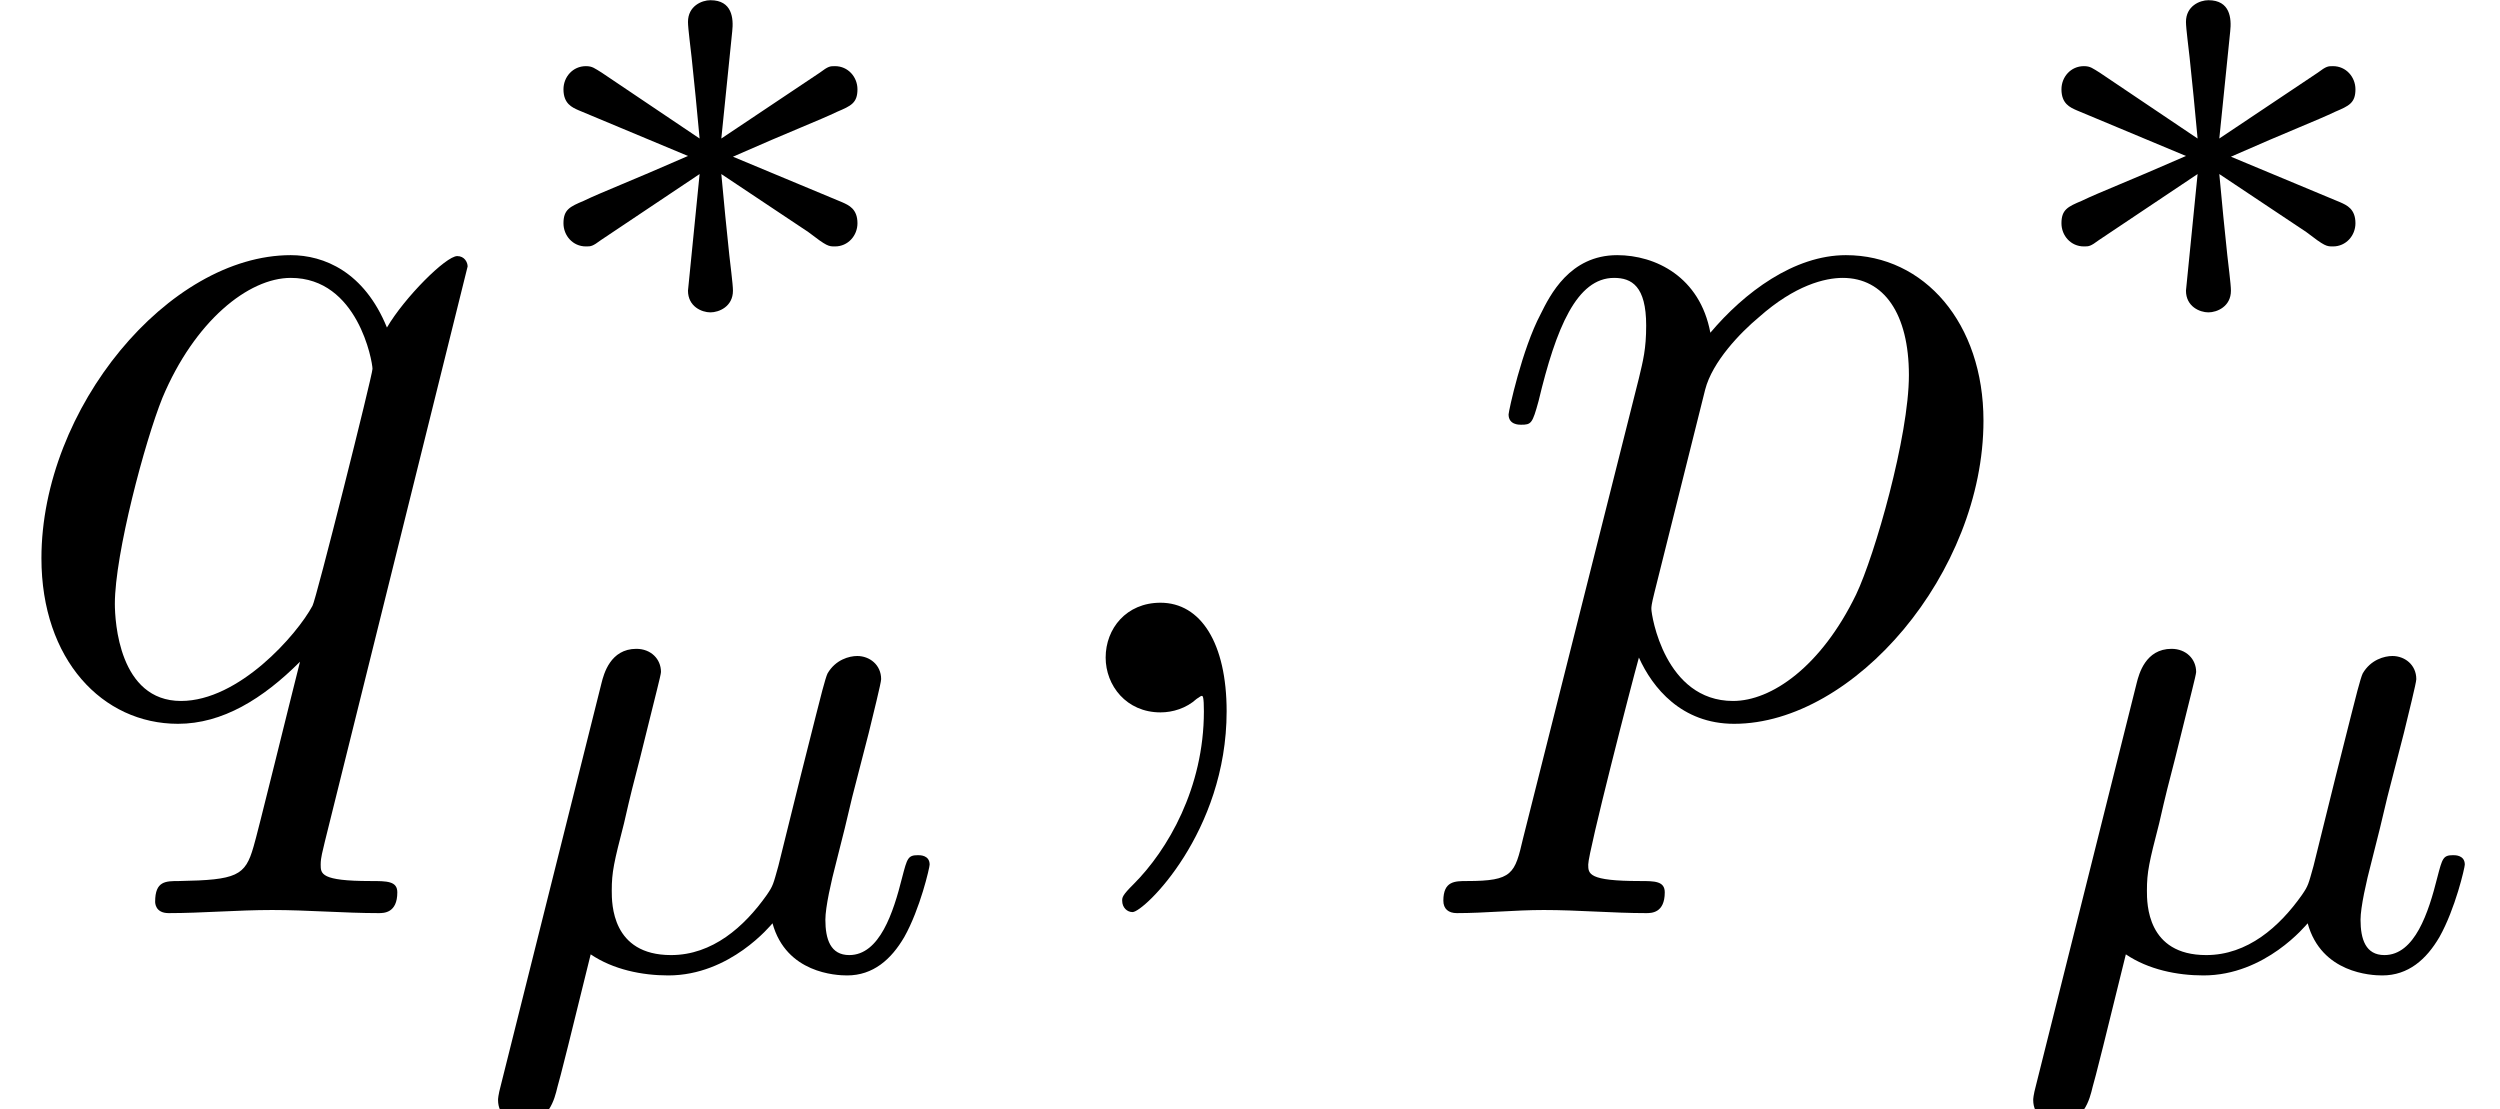
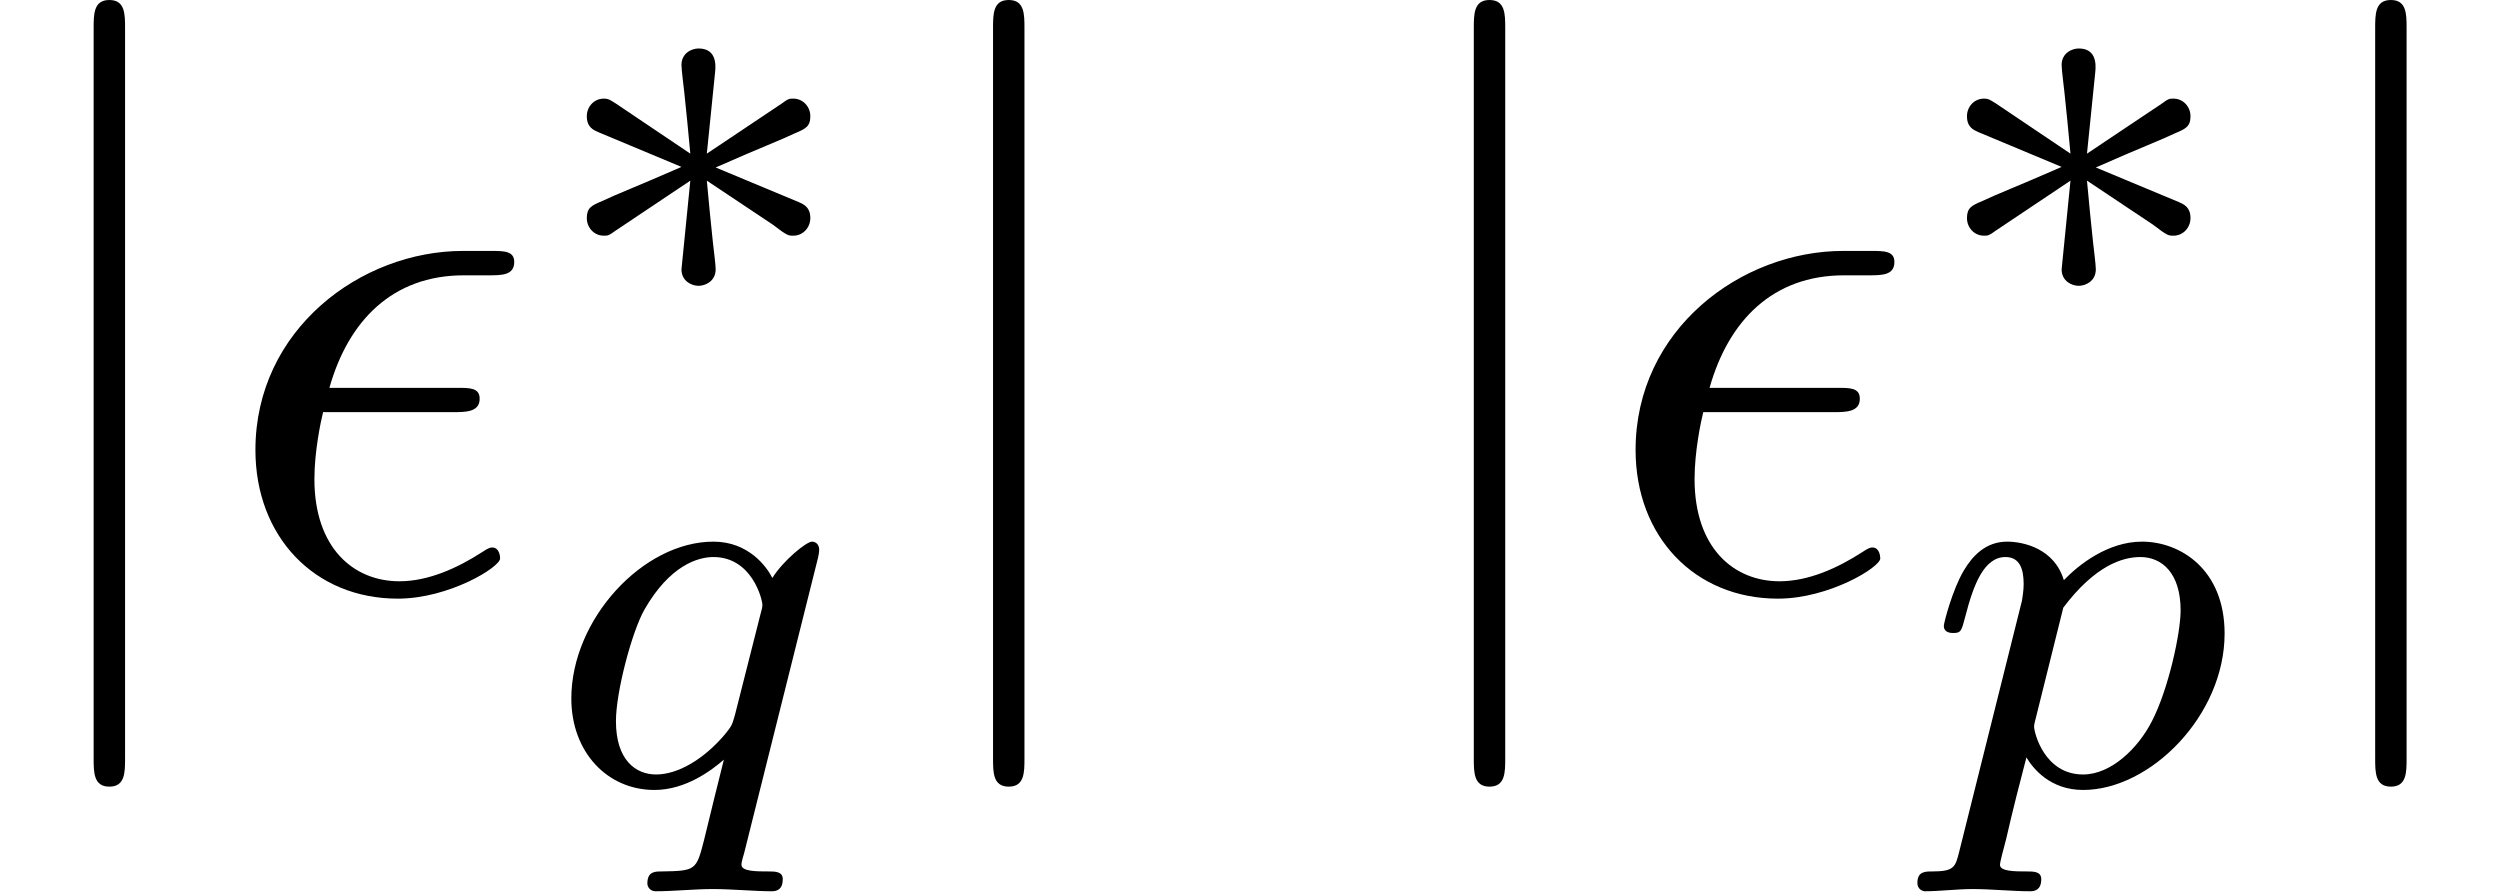
- <svg xmlns="http://www.w3.org/2000/svg" xmlns:xlink="http://www.w3.org/1999/xlink" version="1.1" width="24.074pt" height="10.679pt" viewBox="-72 -72 24.074 10.679">
+ <svg xmlns="http://www.w3.org/2000/svg" xmlns:xlink="http://www.w3.org/1999/xlink" version="1.1" width="31.663pt" height="11.291pt" viewBox="-72 -72 31.663 11.291">
  <defs>
-     <path id="g0-3" d="M2.253-1.736C2.824-1.988 3.082-2.085 3.257-2.169C3.389-2.225 3.452-2.253 3.452-2.385C3.452-2.504 3.361-2.608 3.236-2.608C3.187-2.608 3.173-2.608 3.089-2.545L2.141-1.911L2.246-2.943C2.26-3.068 2.246-3.243 2.036-3.243C1.953-3.243 1.82-3.187 1.82-3.034C1.82-2.971 1.848-2.762 1.855-2.692C1.869-2.573 1.918-2.071 1.932-1.911L.99-2.545C.921-2.587 .9-2.608 .837-2.608C.711-2.608 .621-2.504 .621-2.385C.621-2.246 .704-2.211 .767-2.183L1.82-1.743C1.248-1.492 .99-1.395 .816-1.311C.683-1.255 .621-1.227 .621-1.095C.621-.976 .711-.872 .837-.872C.886-.872 .9-.872 .983-.934L1.932-1.569L1.82-.446C1.82-.293 1.953-.237 2.036-.237S2.253-.293 2.253-.446C2.253-.509 2.225-.718 2.218-.788C2.204-.907 2.155-1.409 2.141-1.569L2.978-1.011C3.159-.872 3.173-.872 3.236-.872C3.361-.872 3.452-.976 3.452-1.095C3.452-1.234 3.368-1.269 3.306-1.297L2.253-1.736Z" />
-     <path id="g1-59" d="M2.022-.01C2.022-.667 1.773-1.056 1.385-1.056C1.056-1.056 .857-.807 .857-.528C.857-.259 1.056 0 1.385 0C1.504 0 1.634-.04 1.733-.13C1.763-.149 1.773-.159 1.783-.159S1.803-.149 1.803-.01C1.803 .727 1.455 1.325 1.126 1.654C1.016 1.763 1.016 1.783 1.016 1.813C1.016 1.883 1.066 1.923 1.116 1.923C1.225 1.923 2.022 1.156 2.022-.01Z" />
-     <path id="g1-112" d="M.448 1.215C.369 1.554 .349 1.624-.09 1.624C-.209 1.624-.319 1.624-.319 1.813C-.319 1.893-.269 1.933-.189 1.933C.08 1.933 .369 1.903 .648 1.903C.976 1.903 1.315 1.933 1.634 1.933C1.684 1.933 1.813 1.933 1.813 1.733C1.813 1.624 1.714 1.624 1.574 1.624C1.076 1.624 1.076 1.554 1.076 1.465C1.076 1.345 1.494-.279 1.564-.528C1.694-.239 1.973 .11 2.481 .11C3.636 .11 4.882-1.345 4.882-2.809C4.882-3.746 4.314-4.403 3.557-4.403C3.059-4.403 2.58-4.045 2.252-3.656C2.152-4.194 1.724-4.403 1.355-4.403C.897-4.403 .707-4.015 .618-3.836C.438-3.497 .309-2.899 .309-2.869C.309-2.77 .408-2.77 .428-2.77C.528-2.77 .538-2.78 .598-2.999C.767-3.706 .966-4.184 1.325-4.184C1.494-4.184 1.634-4.105 1.634-3.726C1.634-3.497 1.604-3.387 1.564-3.218L.448 1.215ZM2.202-3.108C2.271-3.377 2.54-3.656 2.72-3.806C3.068-4.115 3.357-4.184 3.527-4.184C3.925-4.184 4.164-3.836 4.164-3.248S3.836-1.514 3.656-1.136C3.318-.438 2.839-.11 2.471-.11C1.813-.11 1.684-.936 1.684-.996C1.684-1.016 1.684-1.036 1.714-1.156L2.202-3.108Z" />
-     <path id="g1-113" d="M4.503-4.294C4.503-4.334 4.473-4.394 4.403-4.394C4.294-4.394 3.895-3.995 3.726-3.706C3.507-4.244 3.118-4.403 2.8-4.403C1.624-4.403 .399-2.929 .399-1.484C.399-.508 .986 .11 1.714 .11C2.142 .11 2.531-.13 2.889-.488C2.8-.139 2.471 1.205 2.441 1.295C2.361 1.574 2.281 1.614 1.724 1.624C1.594 1.624 1.494 1.624 1.494 1.823C1.494 1.833 1.494 1.933 1.624 1.933C1.943 1.933 2.291 1.903 2.62 1.903C2.959 1.903 3.318 1.933 3.646 1.933C3.696 1.933 3.826 1.933 3.826 1.733C3.826 1.624 3.726 1.624 3.567 1.624C3.088 1.624 3.088 1.554 3.088 1.465C3.088 1.395 3.108 1.335 3.128 1.245L4.503-4.294ZM1.743-.11C1.146-.11 1.106-.877 1.106-1.046C1.106-1.524 1.395-2.61 1.564-3.029C1.873-3.766 2.391-4.184 2.8-4.184C3.447-4.184 3.587-3.377 3.587-3.308C3.587-3.248 3.039-1.066 3.009-1.026C2.859-.747 2.301-.11 1.743-.11Z" />
-     <path id="g2-22" d="M.377 1.123C.349 1.227 .349 1.262 .349 1.269C.349 1.423 .474 1.492 .586 1.492C.837 1.492 .893 1.262 .921 1.144C.934 1.109 1.074 .551 1.241-.133C1.458 .014 1.736 .07 1.988 .07C2.587 .07 2.978-.418 2.992-.432C3.124 .049 3.605 .07 3.71 .07C3.961 .07 4.135-.084 4.261-.3C4.414-.572 4.505-.969 4.505-.997C4.505-1.088 4.414-1.088 4.394-1.088C4.296-1.088 4.289-1.06 4.24-.872C4.156-.537 4.024-.126 3.731-.126C3.55-.126 3.501-.279 3.501-.467C3.501-.586 3.557-.837 3.605-1.018C3.654-1.206 3.724-1.492 3.759-1.646L3.919-2.267C3.961-2.441 4.038-2.748 4.038-2.783C4.038-2.922 3.926-3.006 3.808-3.006C3.731-3.006 3.599-2.971 3.522-2.838C3.501-2.797 3.445-2.573 3.41-2.434L3.264-1.855L3.048-.983C2.999-.809 2.999-.795 2.936-.704C2.72-.398 2.413-.126 2.015-.126C1.444-.126 1.444-.621 1.444-.746C1.444-.928 1.465-1.018 1.562-1.395C1.632-1.702 1.646-1.75 1.716-2.022L1.813-2.413C1.848-2.559 1.918-2.824 1.918-2.852C1.918-2.978 1.82-3.075 1.681-3.075C1.43-3.075 1.367-2.831 1.346-2.748L.377 1.123Z" />
+     <path id="g0-106" d="M1.584-7.113C1.584-7.293 1.584-7.472 1.385-7.472S1.186-7.293 1.186-7.113V2.132C1.186 2.311 1.186 2.491 1.385 2.491S1.584 2.311 1.584 2.132V-7.113Z" />
+     <path id="g1-3" d="M2.253-1.736C2.824-1.988 3.082-2.085 3.257-2.169C3.389-2.225 3.452-2.253 3.452-2.385C3.452-2.504 3.361-2.608 3.236-2.608C3.187-2.608 3.173-2.608 3.089-2.545L2.141-1.911L2.246-2.943C2.26-3.068 2.246-3.243 2.036-3.243C1.953-3.243 1.82-3.187 1.82-3.034C1.82-2.971 1.848-2.762 1.855-2.692C1.869-2.573 1.918-2.071 1.932-1.911L.99-2.545C.921-2.587 .9-2.608 .837-2.608C.711-2.608 .621-2.504 .621-2.385C.621-2.246 .704-2.211 .767-2.183L1.82-1.743C1.248-1.492 .99-1.395 .816-1.311C.683-1.255 .621-1.227 .621-1.095C.621-.976 .711-.872 .837-.872C.886-.872 .9-.872 .983-.934L1.932-1.569L1.82-.446C1.82-.293 1.953-.237 2.036-.237S2.253-.293 2.253-.446C2.253-.509 2.225-.718 2.218-.788C2.204-.907 2.155-1.409 2.141-1.569L2.978-1.011C3.159-.872 3.173-.872 3.236-.872C3.361-.872 3.452-.976 3.452-1.095C3.452-1.234 3.368-1.269 3.306-1.297L2.253-1.736Z" />
+     <path id="g2-15" d="M2.969-2.252C3.128-2.252 3.308-2.252 3.308-2.421C3.308-2.56 3.188-2.56 3.019-2.56H1.405C1.644-3.407 2.202-3.985 3.108-3.985H3.417C3.587-3.985 3.746-3.985 3.746-4.154C3.746-4.294 3.616-4.294 3.447-4.294H3.098C1.803-4.294 .468-3.298 .468-1.773C.468-.677 1.215 .11 2.271 .11C2.919 .11 3.567-.289 3.567-.399C3.567-.428 3.557-.538 3.467-.538C3.447-.538 3.427-.538 3.337-.478C3.029-.279 2.66-.11 2.291-.11C1.714-.11 1.215-.528 1.215-1.405C1.215-1.753 1.295-2.132 1.325-2.252H2.969Z" />
+     <path id="g3-112" d="M.523 .851C.474 1.046 .46 1.102 .181 1.102C.091 1.102-.007 1.102-.007 1.248C-.007 1.325 .056 1.353 .091 1.353C.272 1.353 .502 1.325 .69 1.325C.928 1.325 1.193 1.353 1.423 1.353C1.485 1.353 1.562 1.332 1.562 1.2C1.562 1.102 1.465 1.102 1.381 1.102C1.227 1.102 1.039 1.102 1.039 1.018C1.039 .983 1.088 .802 1.116 .697C1.2 .328 1.297-.049 1.374-.342C1.458-.202 1.674 .07 2.092 .07C2.943 .07 3.884-.872 3.884-1.911C3.884-2.727 3.32-3.075 2.838-3.075C2.406-3.075 2.036-2.783 1.848-2.587C1.73-2.985 1.339-3.075 1.13-3.075C.858-3.075 .69-2.894 .579-2.706C.439-2.469 .328-2.05 .328-2.008C.328-1.918 .425-1.918 .446-1.918C.544-1.918 .551-1.939 .6-2.127C.704-2.532 .837-2.88 1.109-2.88C1.29-2.88 1.339-2.727 1.339-2.538C1.339-2.462 1.325-2.371 1.318-2.329L.523 .851ZM1.841-2.239C2.246-2.776 2.594-2.88 2.817-2.88C3.089-2.88 3.327-2.678 3.327-2.204C3.327-1.918 3.173-1.206 2.964-.802C2.79-.46 2.448-.126 2.092-.126C1.597-.126 1.471-.663 1.471-.732C1.471-.76 1.485-.809 1.492-.837L1.841-2.239Z" />
+     <path id="g3-113" d="M3.55-2.873C3.557-2.901 3.564-2.943 3.564-2.978C3.564-3.02 3.536-3.075 3.473-3.075C3.403-3.075 3.11-2.838 2.971-2.615C2.901-2.755 2.671-3.075 2.225-3.075C1.332-3.075 .425-2.092 .425-1.088C.425-.411 .879 .07 1.478 .07C1.876 .07 2.204-.181 2.357-.314C2.35-.293 2.134 .586 2.106 .704C2.008 1.088 2.001 1.095 1.569 1.102C1.485 1.102 1.388 1.102 1.388 1.255C1.388 1.297 1.423 1.353 1.492 1.353C1.723 1.353 1.981 1.325 2.218 1.325S2.748 1.353 2.964 1.353C3.027 1.353 3.103 1.332 3.103 1.2C3.103 1.102 3.006 1.102 2.922 1.102C2.769 1.102 2.58 1.102 2.58 1.018C2.58 .997 2.58 .983 2.615 .865L3.55-2.873ZM2.497-.879C2.462-.76 2.462-.746 2.371-.635C2.099-.314 1.771-.126 1.499-.126C1.241-.126 .99-.307 .99-.802C.99-1.172 1.193-1.939 1.353-2.218C1.674-2.776 2.029-2.88 2.225-2.88C2.713-2.88 2.845-2.343 2.845-2.273C2.845-2.239 2.831-2.197 2.824-2.169L2.497-.879Z" />
  </defs>
  <g id="page1">
-     <use x="-72" y="-65.14" xlink:href="#g1-113" />
-     <use x="-67.195" y="-68.755" xlink:href="#g0-3" />
-     <use x="-67.553" y="-62.677" xlink:href="#g2-22" />
-     <use x="-62.21" y="-65.14" xlink:href="#g1-59" />
-     <use x="-57.782" y="-65.14" xlink:href="#g1-112" />
-     <use x="-52.77" y="-68.755" xlink:href="#g0-3" />
-     <use x="-52.77" y="-62.677" xlink:href="#g2-22" />
+     <use x="-72" y="-64.528" xlink:href="#g0-106" />
+     <use x="-69.233" y="-64.528" xlink:href="#g2-15" />
+     <use x="-65.189" y="-68.143" xlink:href="#g1-3" />
+     <use x="-65.189" y="-62.065" xlink:href="#g3-113" />
+     <use x="-60.609" y="-64.528" xlink:href="#g0-106" />
+     <use x="-54.52" y="-64.528" xlink:href="#g0-106" />
+     <use x="-51.753" y="-64.528" xlink:href="#g2-15" />
+     <use x="-47.709" y="-68.143" xlink:href="#g1-3" />
+     <use x="-47.709" y="-62.065" xlink:href="#g3-112" />
+     <use x="-43.104" y="-64.528" xlink:href="#g0-106" />
  </g>
</svg>
